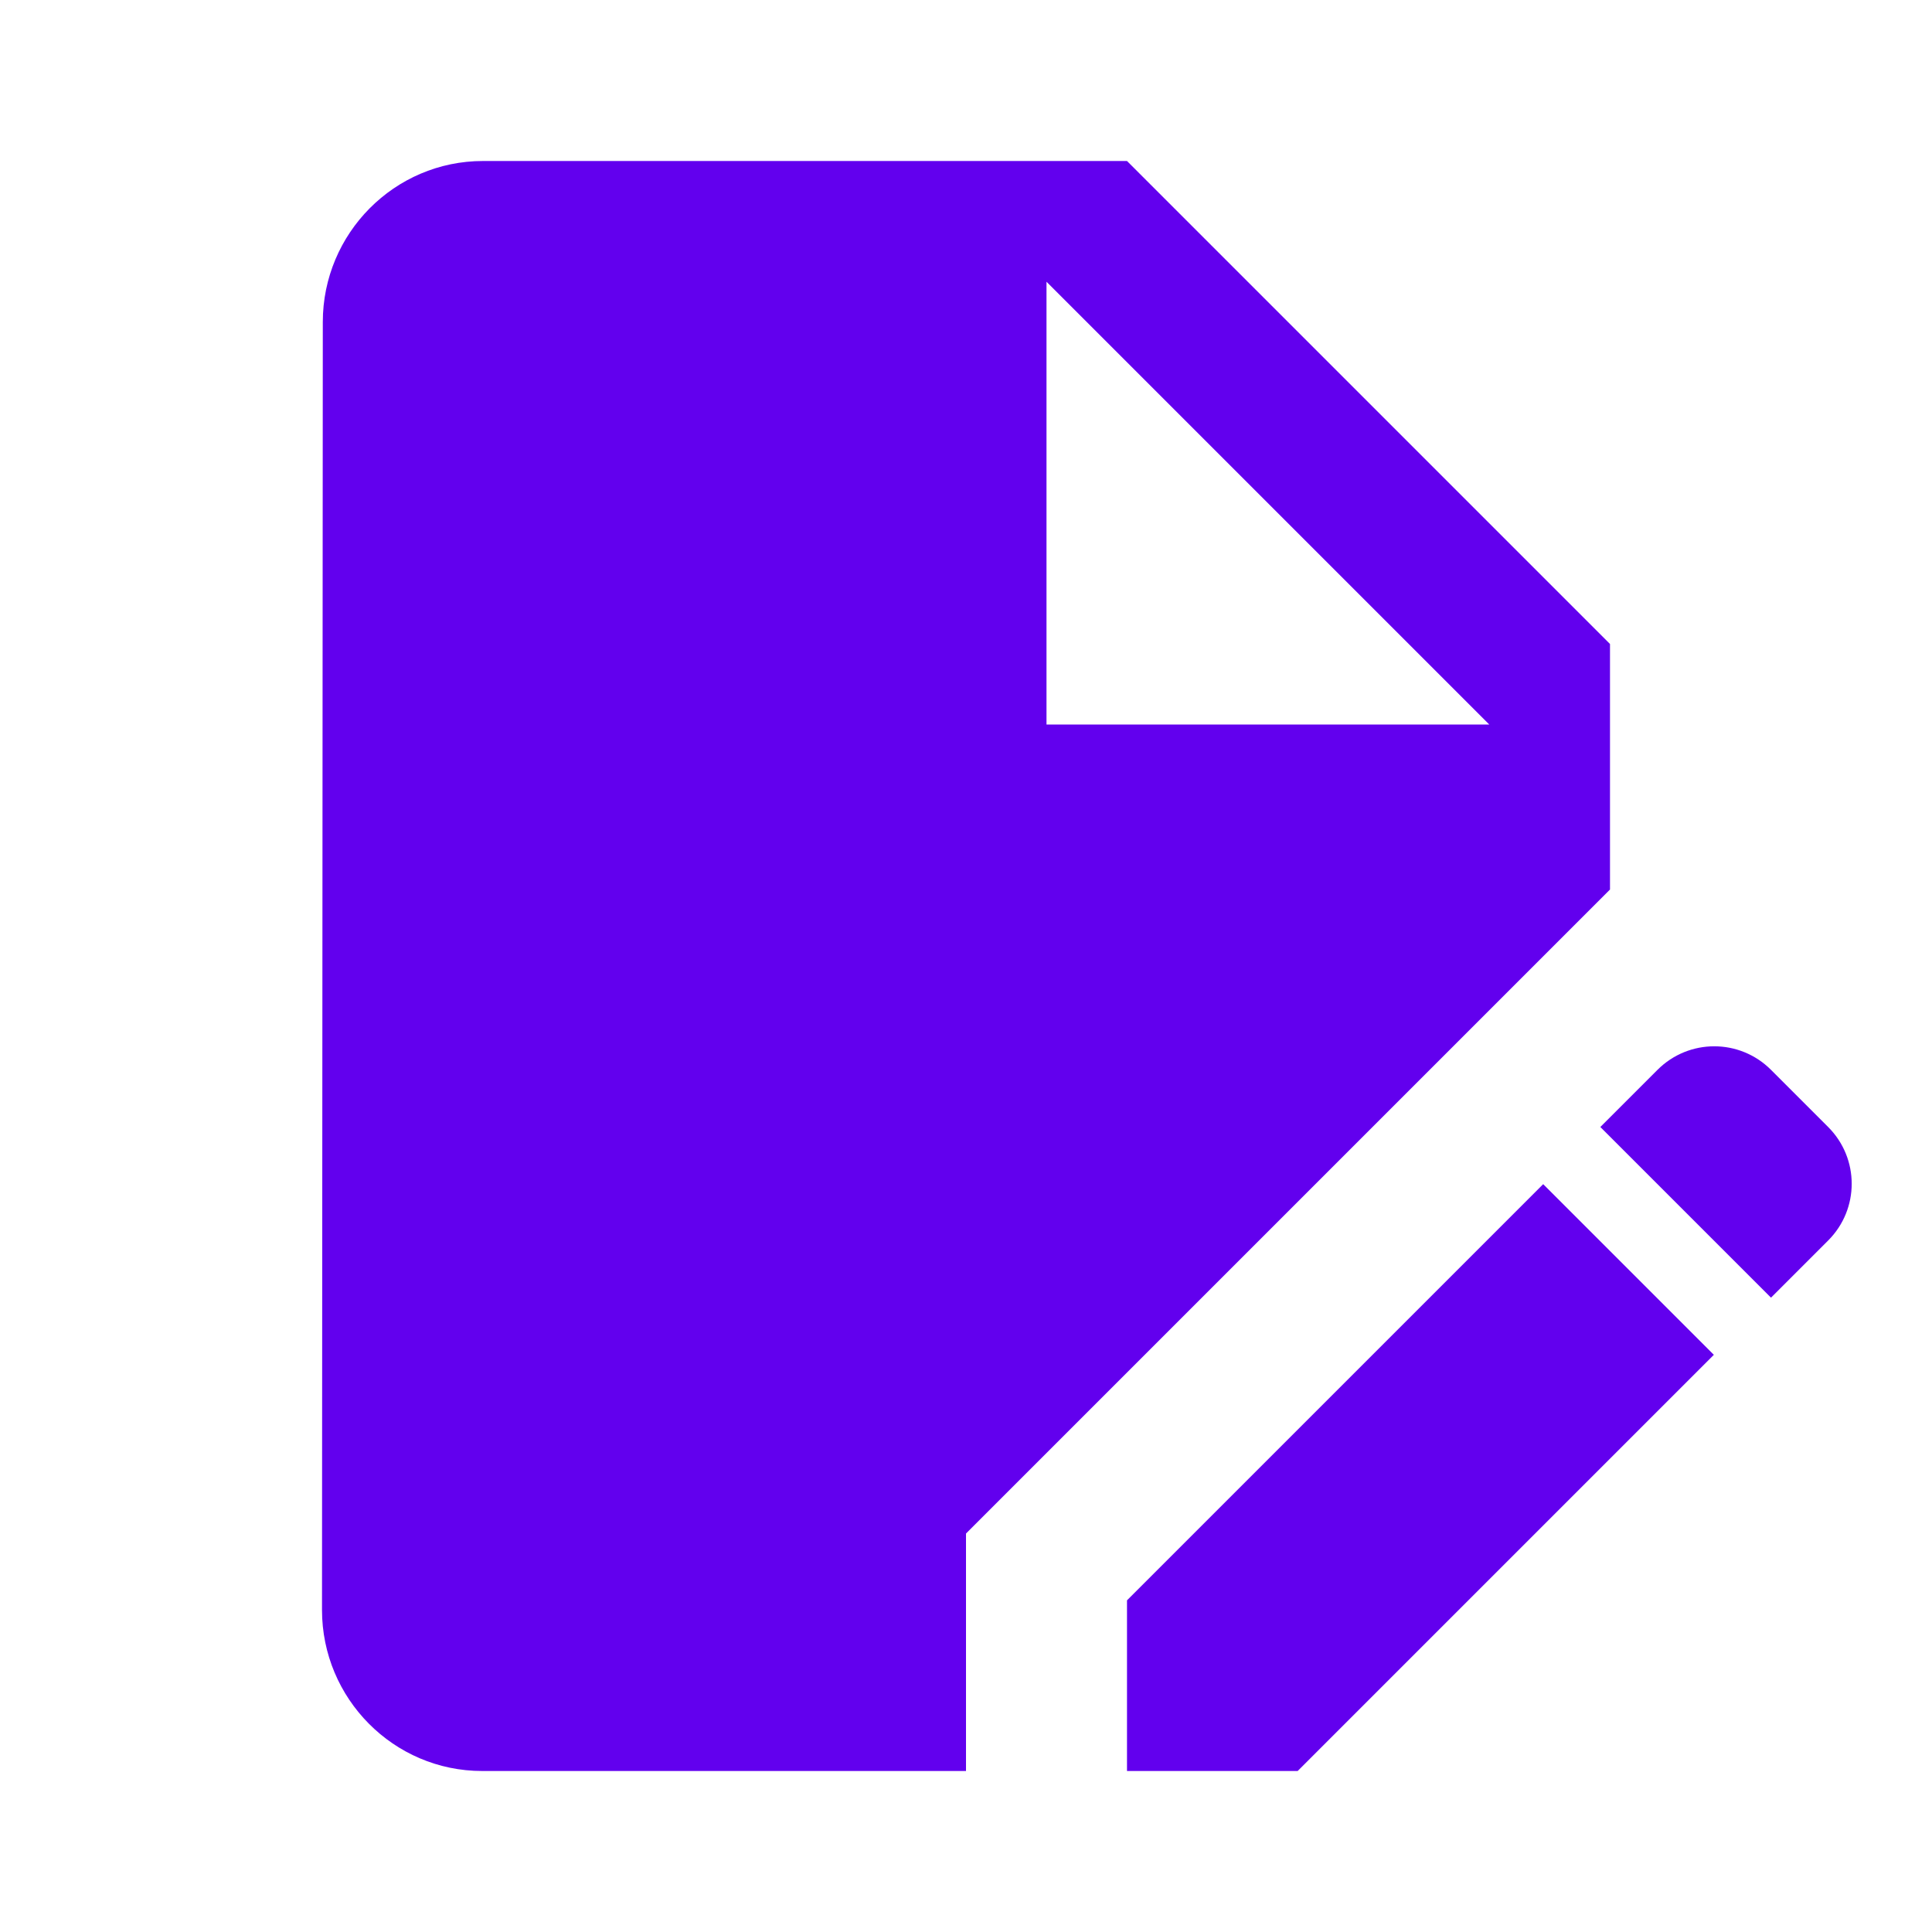
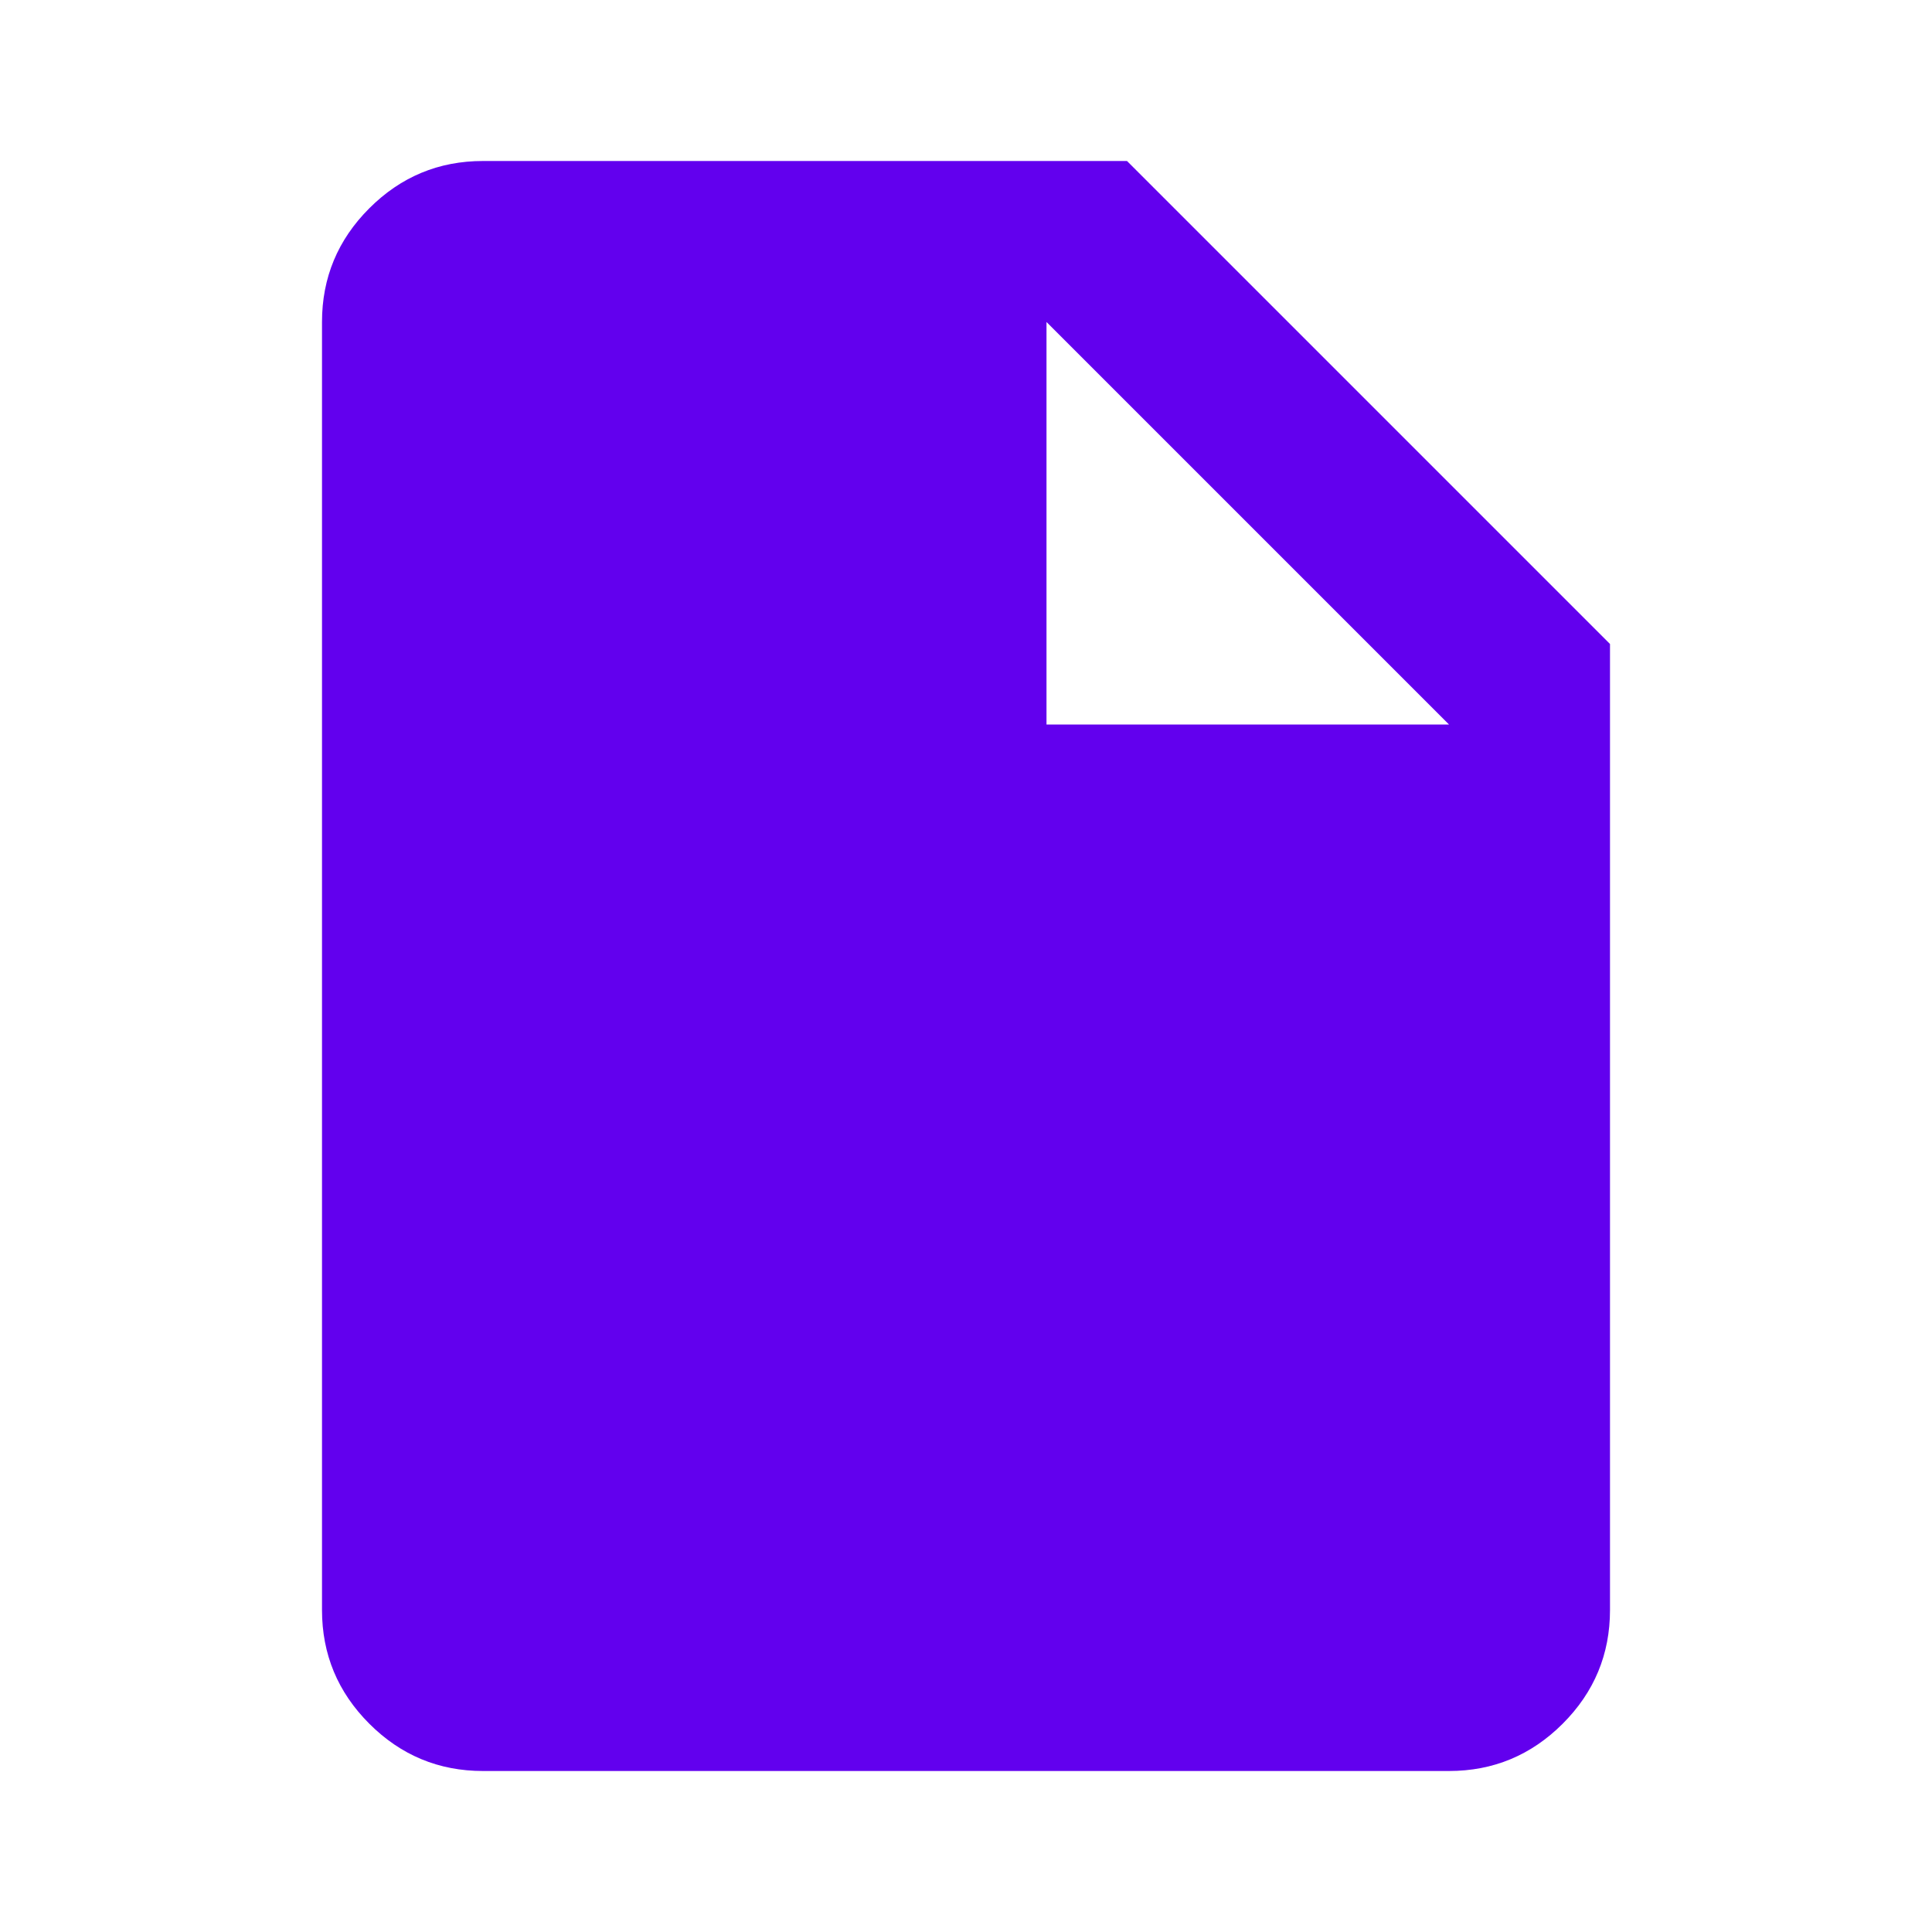
- <svg xmlns="http://www.w3.org/2000/svg" enable-background="new 0 0 24 24" height="24px" viewBox="0 0 24 24" width="24px" fill="#6200ee">
-   <g>
-     <rect fill="none" height="24" width="24" />
-   </g>
-   <g>
-     <g>
-       <g>
-         <polygon points="14,19.88 14,22 16.12,22 21.29,16.83 19.17,14.71" />
-       </g>
-       <g>
-         <path d="M20,8l-6-6H6C4.9,2,4.01,2.9,4.01,4L4,20c0,1.1,0.89,2,1.99,2H12v-2.95l8-8V8z M13,9V3.5L18.5,9H13z" />
-       </g>
-       <g>
-         <path d="M22.71,14L22,13.29c-0.39-0.39-1.02-0.39-1.41,0L19.88,14L22,16.12l0.71-0.71C23.1,15.02,23.1,14.39,22.71,14z" />
-       </g>
-     </g>
-   </g>
+ <svg xmlns="http://www.w3.org/2000/svg" height="24" viewBox="0 -960 960 960" width="24" fill="#6200ee">
+   <path d="M240-80q-33 0-56.5-23.5T160-160v-640q0-33 23.5-56.5T240-880h320l240 240v480q0 33-23.5 56.5T720-80H240Zm280-520h200L520-800v200Z" />
</svg>
